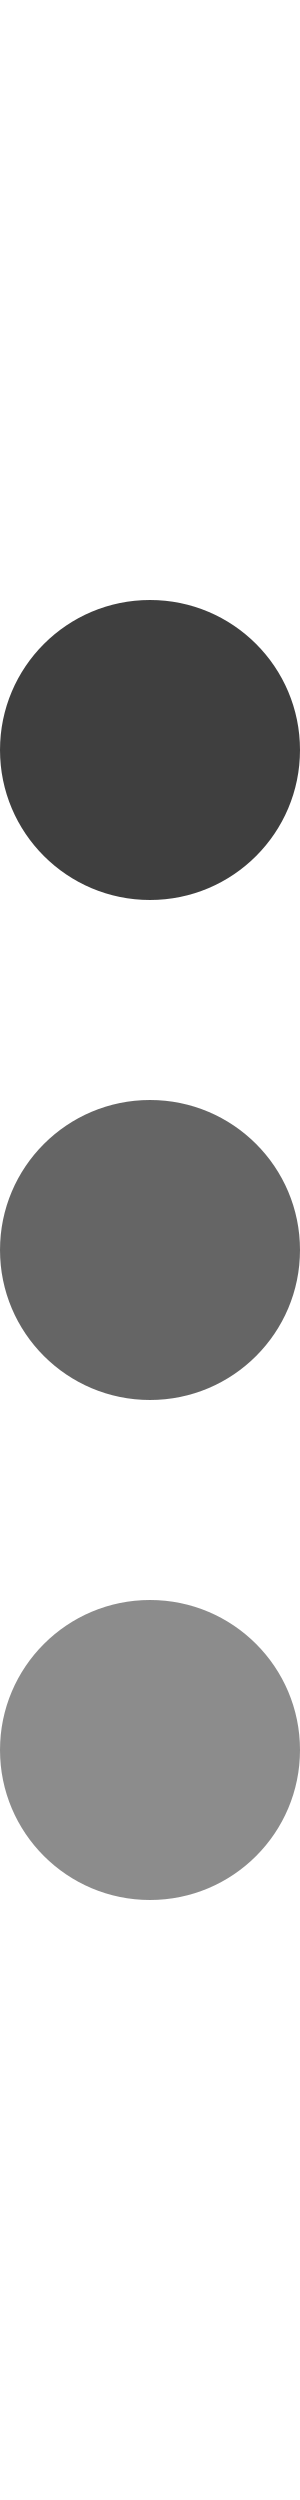
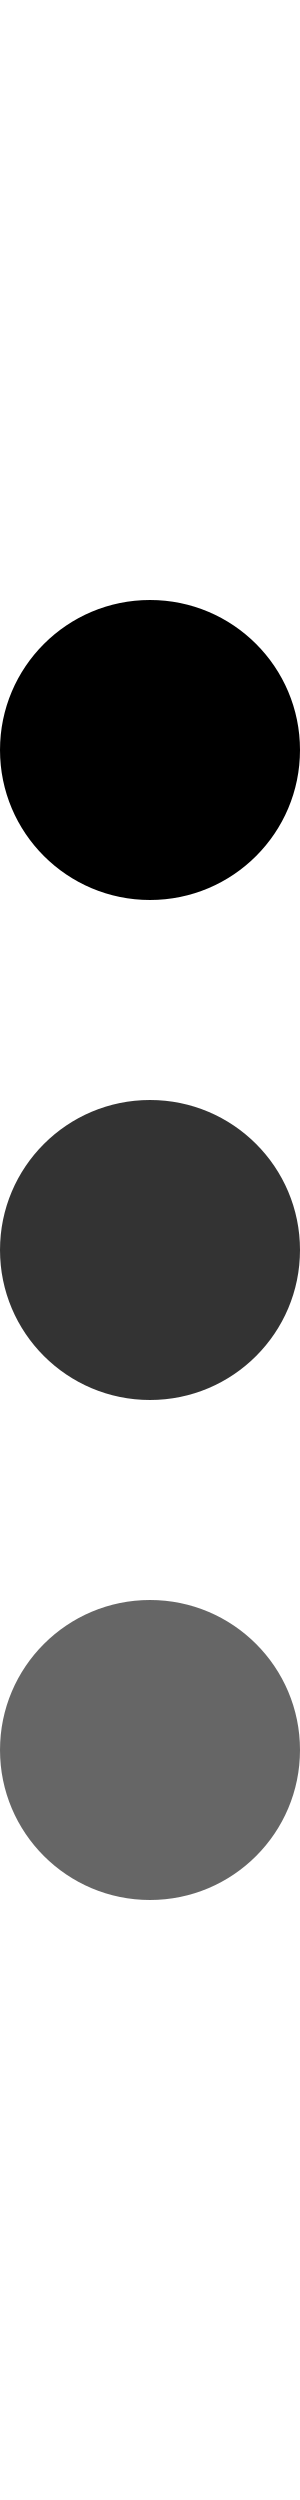
<svg xmlns="http://www.w3.org/2000/svg" width="3" height="25" viewBox="0 0 3 25" fill="none">
-   <circle cx="1.5" cy="7.5" r="1.5" fill="#3F3F3F" />
-   <circle opacity="0.8" cx="1.5" cy="12.5" r="1.5" fill="#3F3F3F" />
-   <circle opacity="0.6" cx="1.5" cy="17.5" r="1.5" fill="#3F3F3F" />
+   <circle cx="1.5" cy="7.5" r="1.5" fill="currentColor" />
+   <circle opacity="0.8" cx="1.5" cy="12.5" r="1.5" fill="currentColor" />
+   <circle opacity="0.6" cx="1.5" cy="17.5" r="1.5" fill="currentColor" />
</svg>
